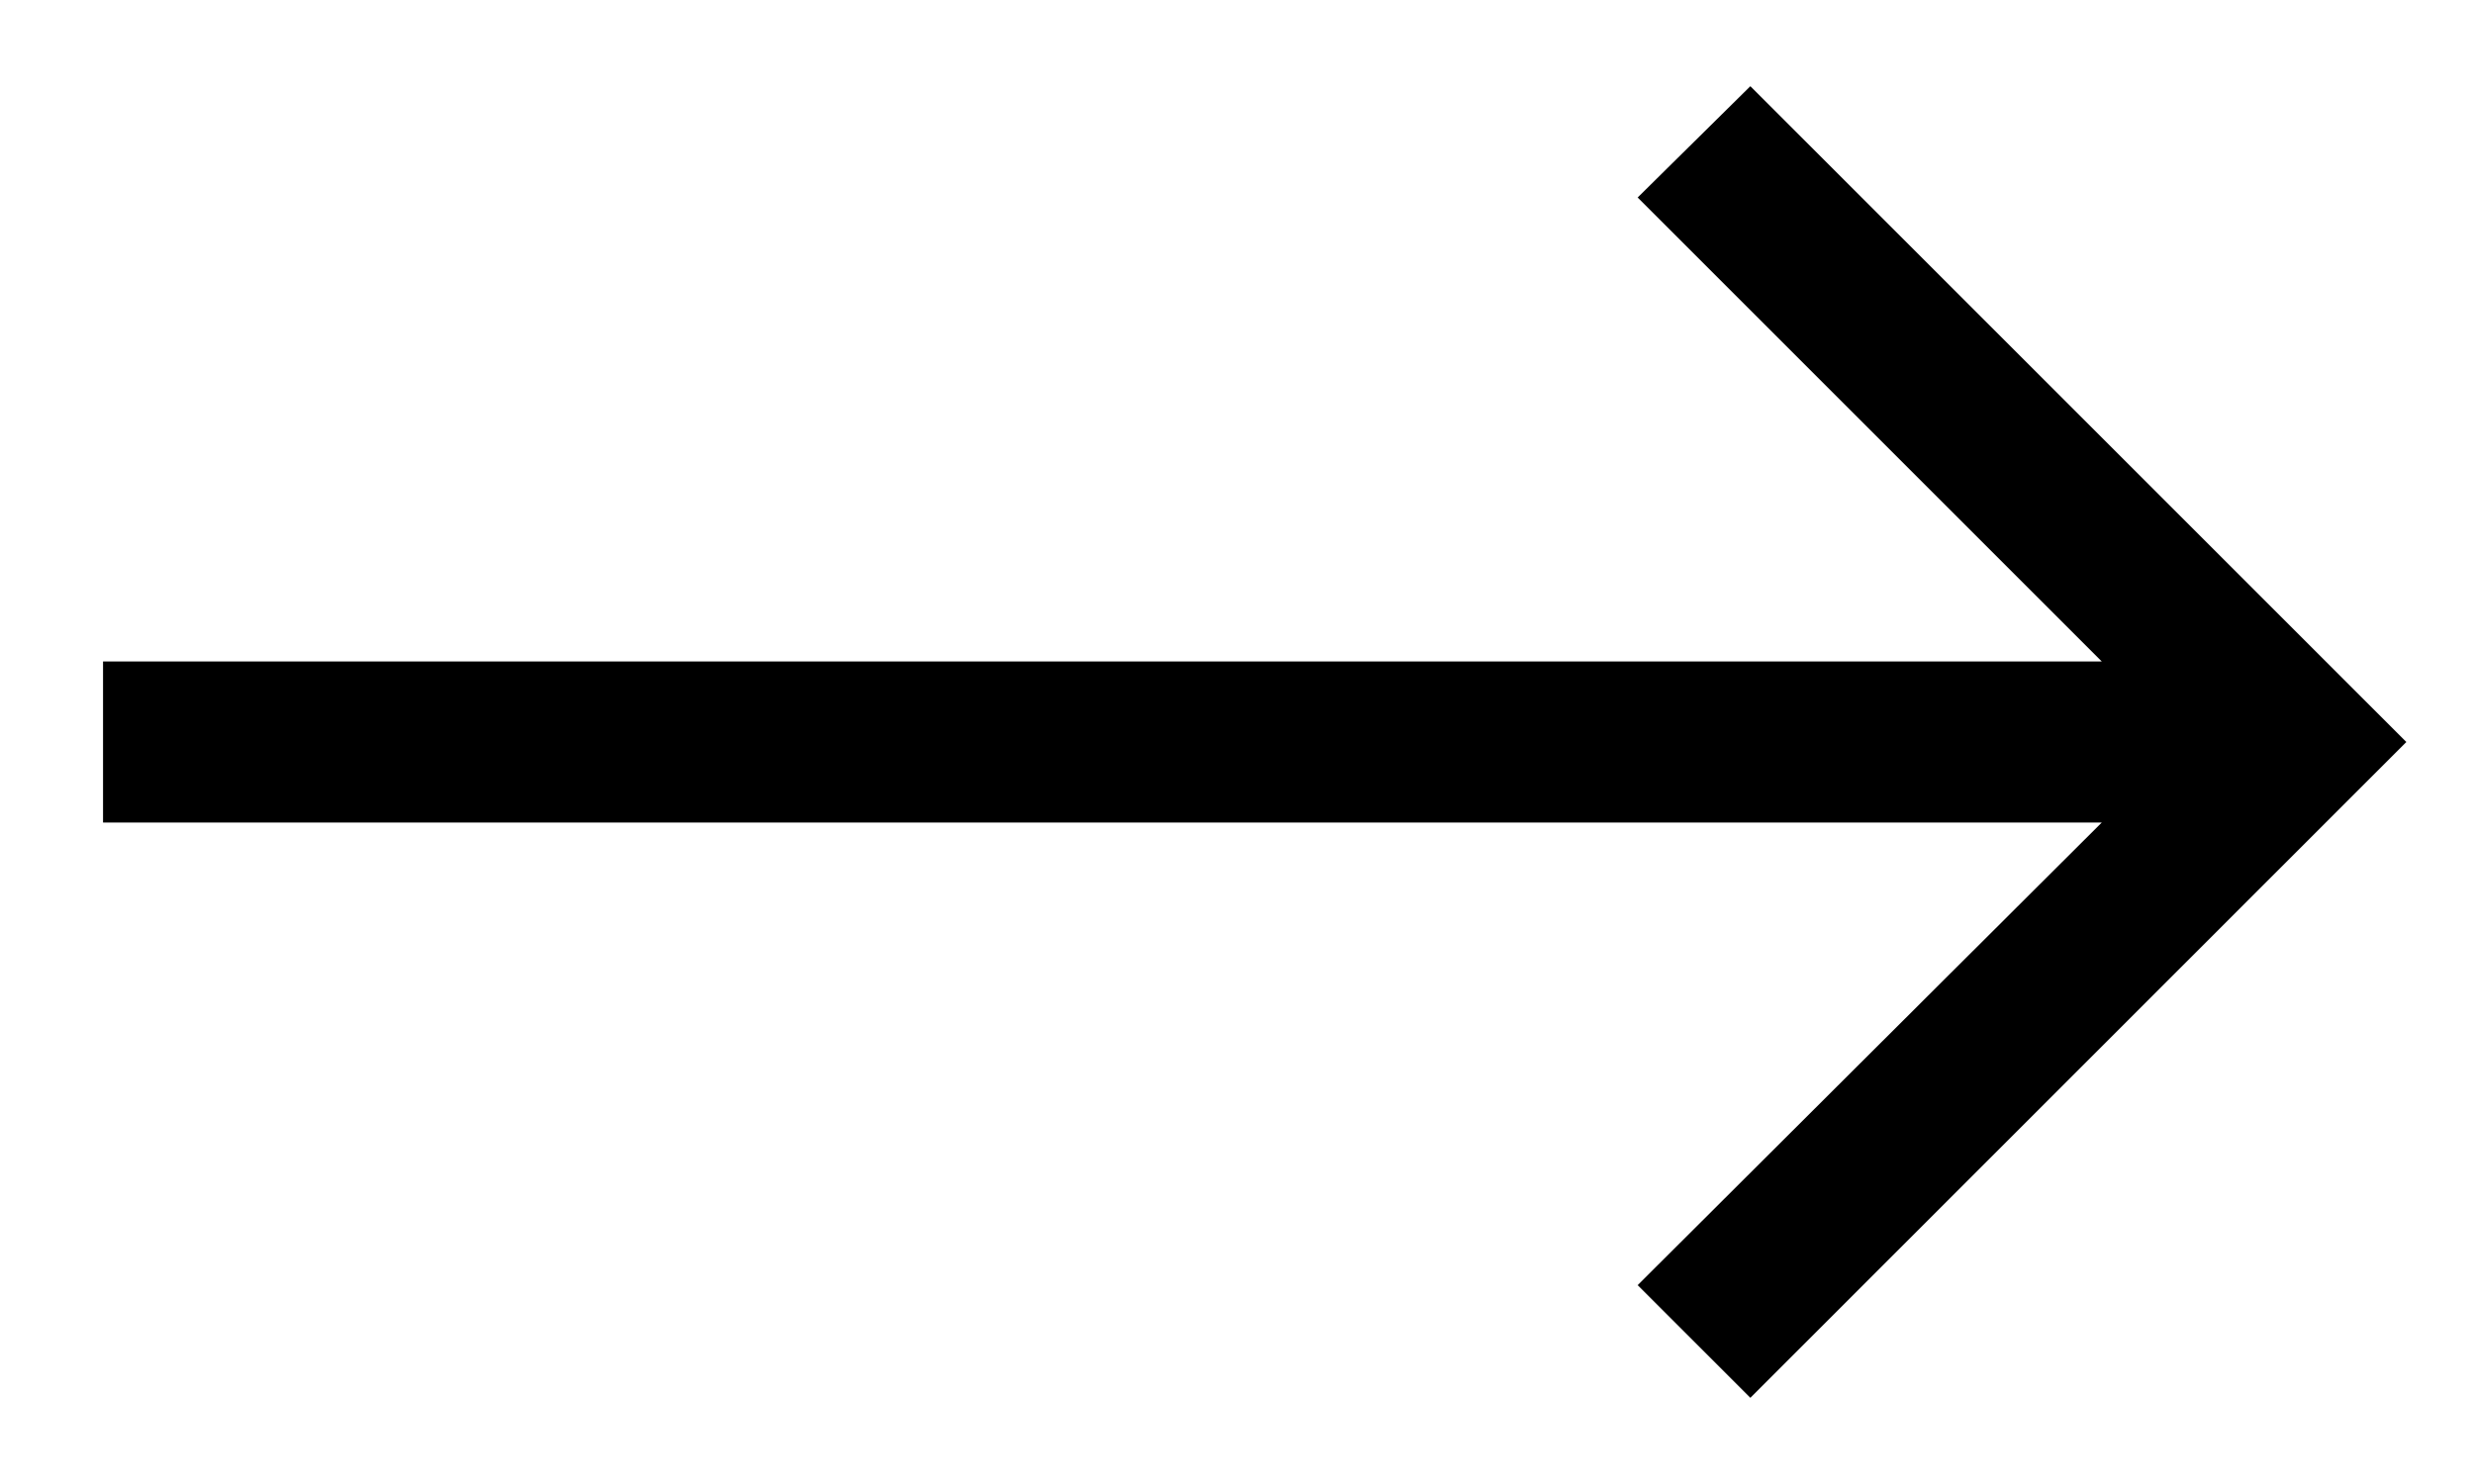
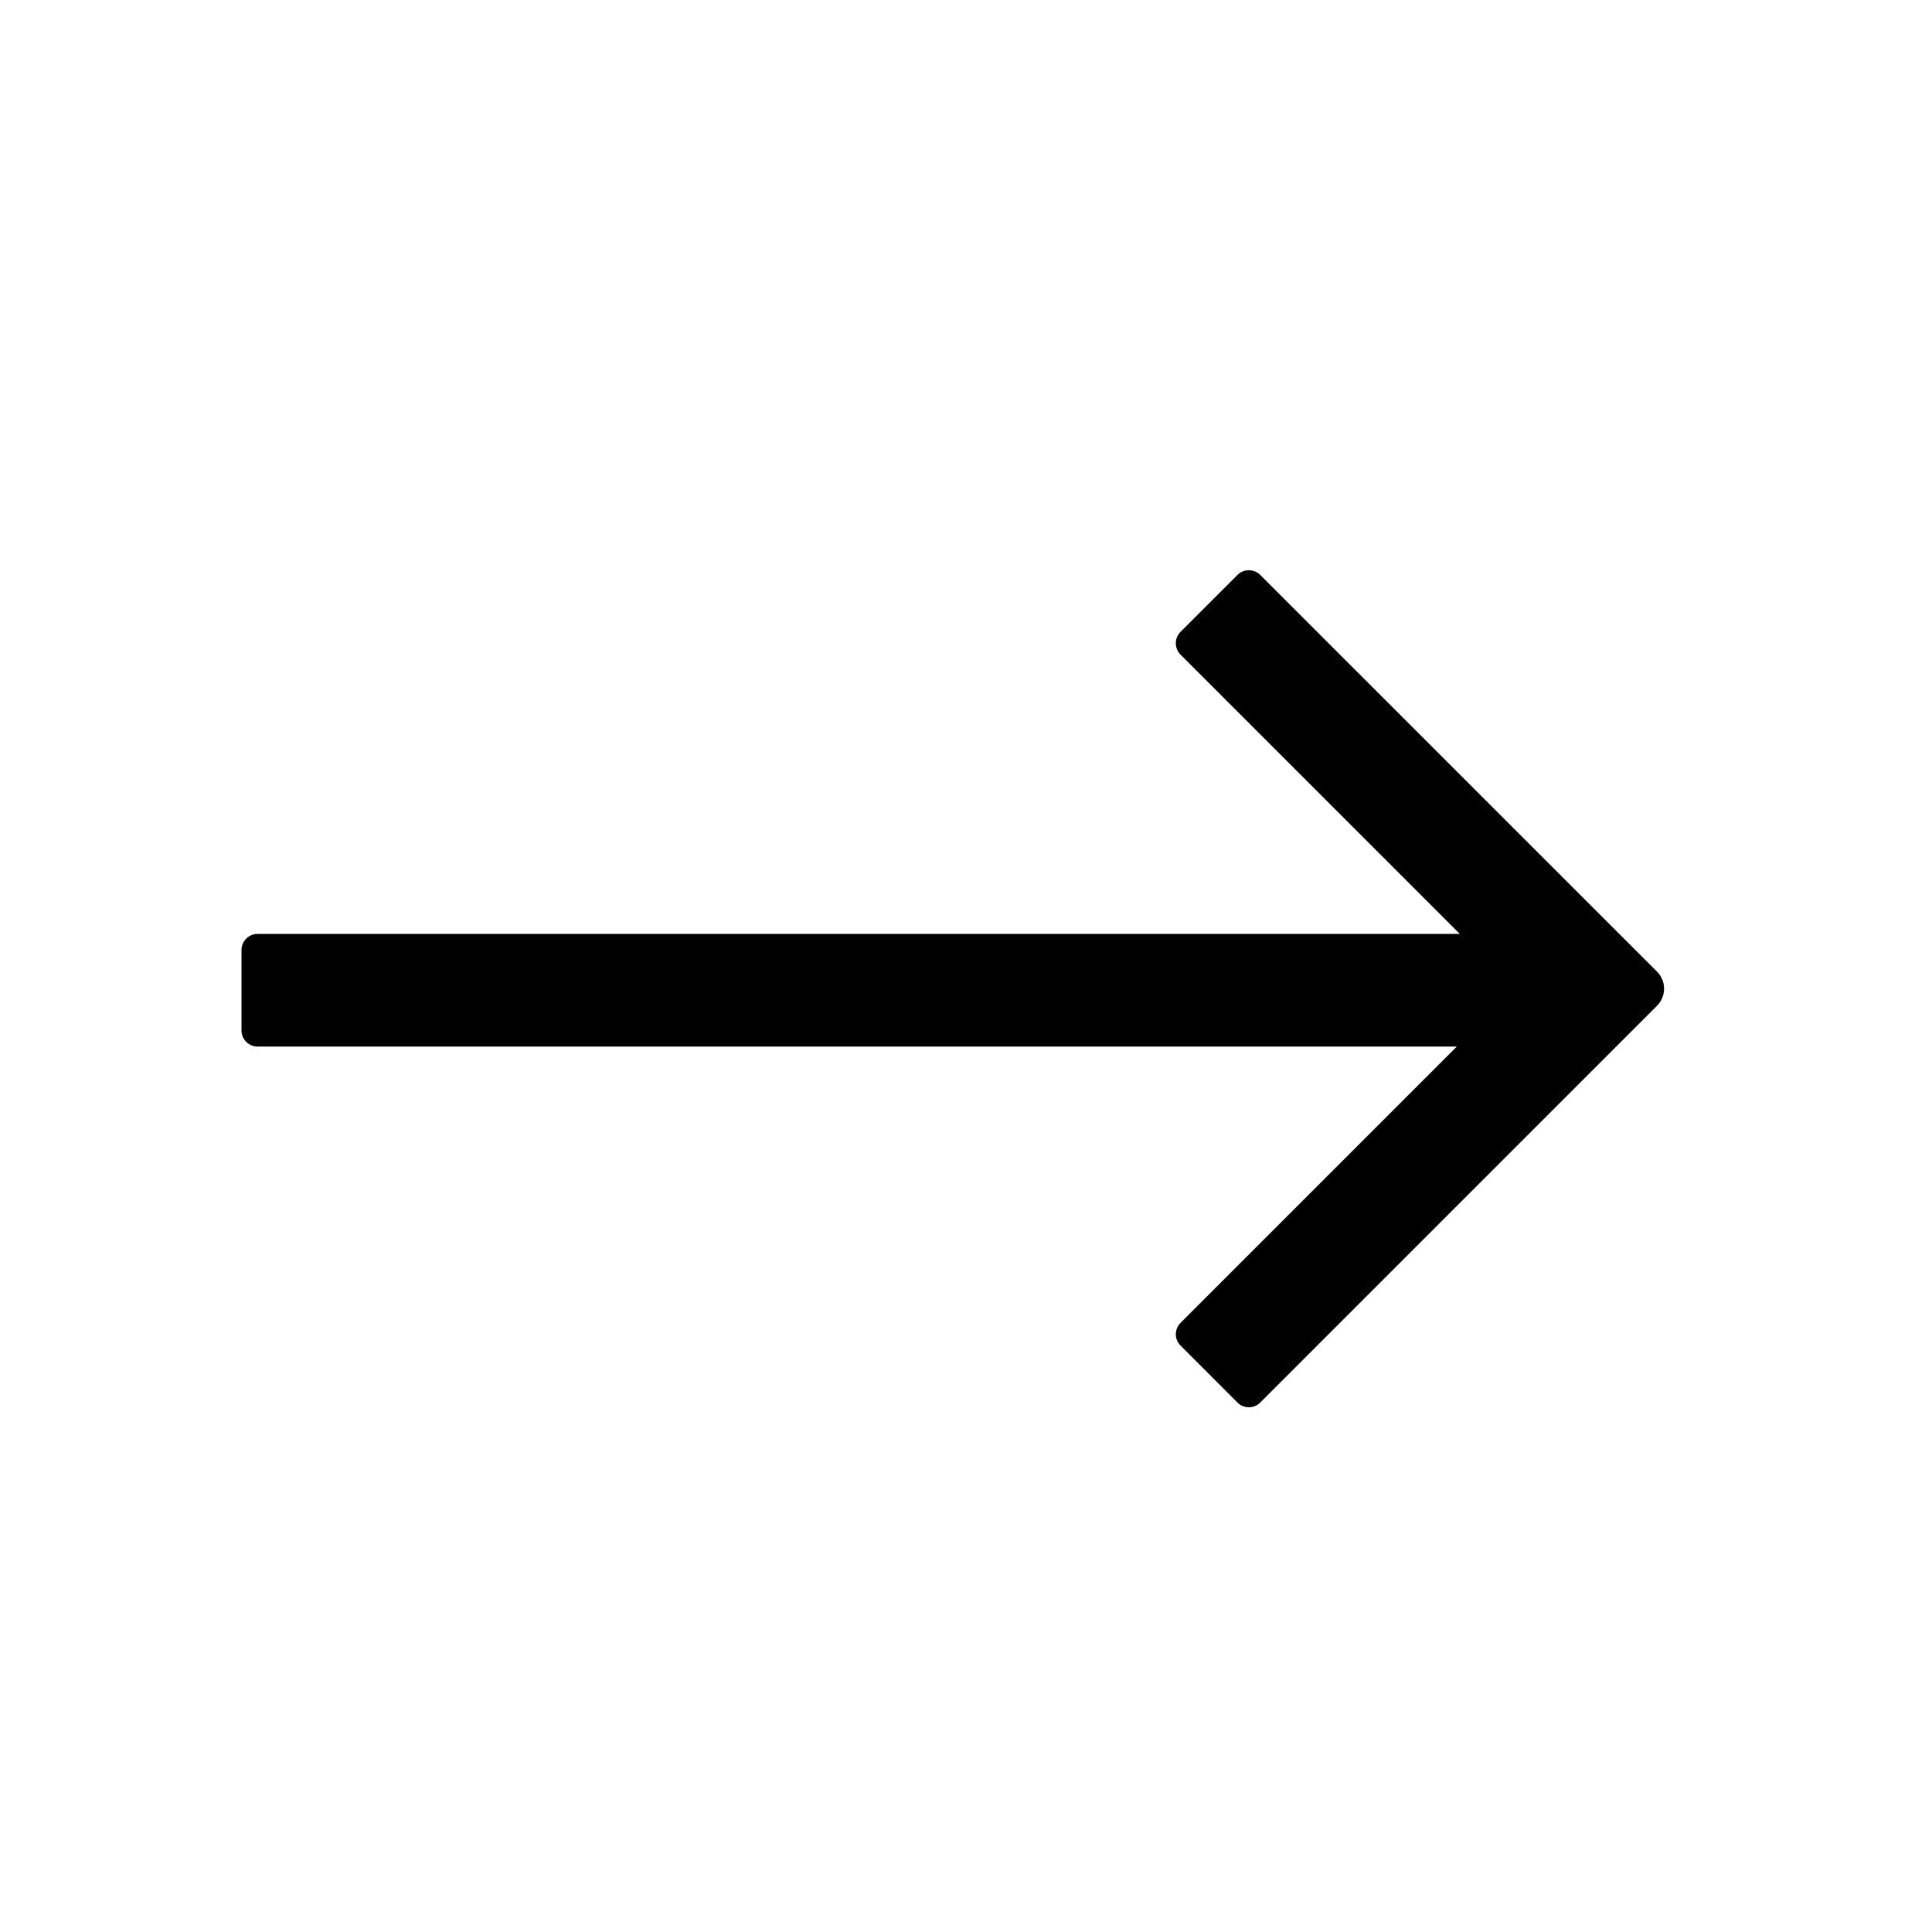
- <svg xmlns="http://www.w3.org/2000/svg" width="20" height="12" viewBox="0 0 20 12" fill="none">
-   <path d="M14.15 11.303L13.239 10.392L16.991 6.651H0.833V5.349H16.991L13.239 1.597L14.15 0.697L19.453 6L14.15 11.303Z" fill="currentColor" />
+ <svg xmlns="http://www.w3.org/2000/svg" width="24" height="24" viewBox="0 0 24 24" fill="none">
+   <path d="M15.372 7.142C15.45 7.064 15.577 7.064 15.655 7.142L20.584 12.07C20.701 12.187 20.701 12.377 20.584 12.494L15.655 17.423C15.577 17.501 15.45 17.501 15.372 17.423L14.665 16.715C14.587 16.637 14.587 16.511 14.665 16.433L18.097 13.001L3.2 13.001C3.09 13.001 3 12.911 3 12.801L3 11.801C3 11.69 3.09 11.601 3.2 11.601L18.134 11.601L14.665 8.132C14.587 8.054 14.587 7.927 14.665 7.849L15.372 7.142Z" fill="currentColor" />
</svg>
